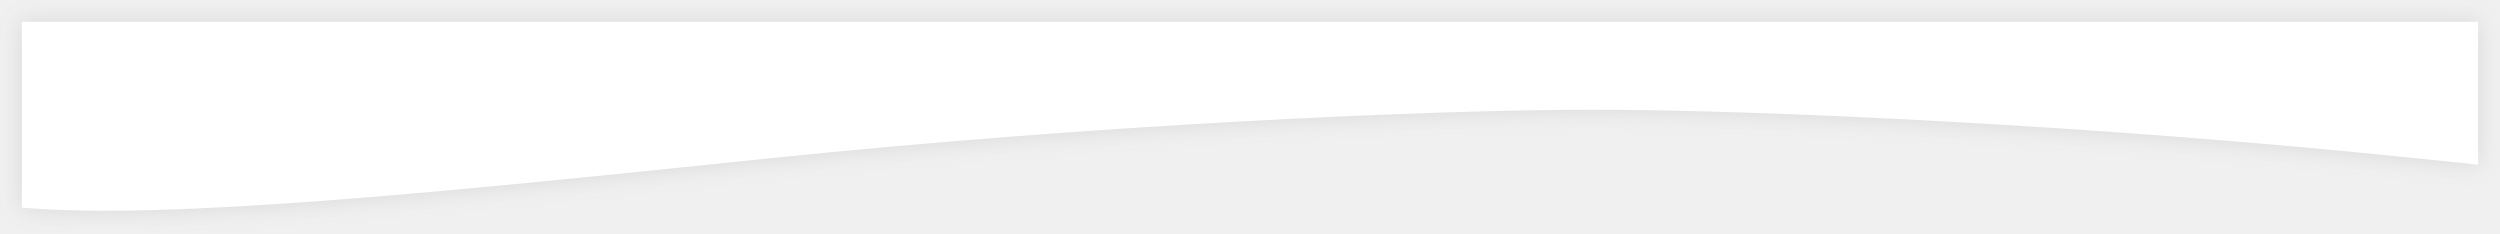
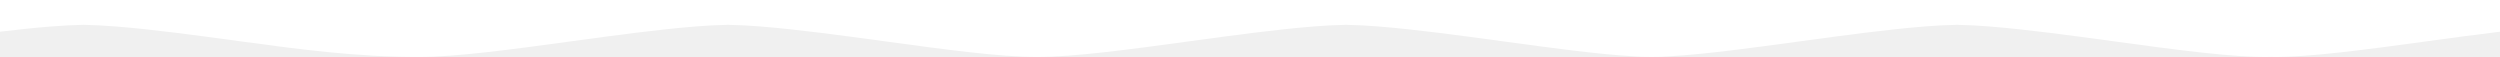
- <svg xmlns="http://www.w3.org/2000/svg" xmlns:xlink="http://www.w3.org/1999/xlink" width="2291" height="214" viewBox="0 0 2291 214" version="1.1">
-   <g id="Canvas" transform="translate(-9396 -1116)">
-     <g id="Subtract" filter="url(#filter0_d)">
-       <use xlink:href="#path0_fill" transform="translate(9416 1136)" fill="#FFFFFF" />
-     </g>
-   </g>
+ <svg xmlns="http://www.w3.org/2000/svg" xmlns:xlink="http://www.w3.org/1999/xlink" width="10000" height="228" viewBox="0 0 10000 228">
+   <use xlink:href="#a" fill="#FFF" />
  <defs>
-     <filter id="filter0_d" filterUnits="userSpaceOnUse" x="9396" y="1116" width="2291" height="214" color-interpolation-filters="sRGB">
-       <feFlood flood-opacity="0" result="BackgroundImageFix" />
-       <feColorMatrix in="SourceAlpha" type="matrix" values="0 0 0 0 0 0 0 0 0 0 0 0 0 0 0 0 0 0 255 0" />
-       <feOffset dx="0" dy="0" />
-       <feGaussianBlur stdDeviation="10" />
-       <feColorMatrix type="matrix" values="0 0 0 0 0.85 0 0 0 0 0.85 0 0 0 0 0.85 0 0 0 1 0" />
-       <feBlend mode="multiply" in2="BackgroundImageFix" result="effect1_dropShadow" />
-       <feBlend mode="normal" in="SourceGraphic" in2="effect1_dropShadow" result="shape" />
-     </filter>
-     <path id="path0_fill" d="M 2251 0L 0 0L 0 170.225C 133.516 182.36 403.826 154.295 680.522 125.568C 982.668 94.198 1288.5 80.566 1440 80.566C 1589 80.566 1897.33 94.198 2199.48 125.568C 2216.69 127.354 2233.87 129.139 2251 130.911L 2251 0Z" />
+     <path id="a" d="M0 0v126.847c71.082-8.519 139.262-15.759 202-20.714v.064l.754-.124c47.195-3.716 91.301-6.135 131.246-6.827 39.945.692 84.051 3.111 131.246 6.827l.754.124v-.064c146.289 11.554 322.137 35.532 495.477 59.169C1199.4 197.746 1435.68 228.763 1676 227.756c146.03.612 375-30.611 608.52-62.454 173.34-23.637 349.19-47.615 495.48-59.169v.064l.75-.124c47.2-3.716 91.31-6.135 131.25-6.827 39.94.692 84.05 3.111 131.25 6.827l.75.124v-.064c146.29 11.554 322.14 35.532 495.48 59.169 233.52 31.843 462.49 63.066 608.52 62.454 146.03.612 375-30.611 608.52-62.454 173.34-23.637 349.19-47.615 495.48-59.169v.064l.75-.124c47.2-3.716 91.31-6.135 131.25-6.827 39.94.692 84.05 3.111 131.25 6.827l.75.124v-.064c146.29 11.554 322.14 35.532 495.48 59.169 189.25 25.806 375.51 51.205 517.06 59.582 22.5 2.224 48.5 3.096 77.46 2.837 28.96.259 54.96-.613 77.46-2.837 141.55-8.377 327.81-33.776 517.06-59.582 173.34-23.637 349.19-47.615 495.48-59.169v.064l.75-.124c47.2-3.716 91.31-6.135 131.25-6.827 39.94.692 84.05 3.111 131.25 6.827l.75.124v-.064c146.29 11.554 322.14 35.532 495.48 59.169 242.79 33.107 480.67 65.545 625.52 62.229 144.86 3.316 382.73-29.122 625.52-62.229 99-13.5 198.82-27.111 293.48-38.455V0H0z" />
  </defs>
</svg>
